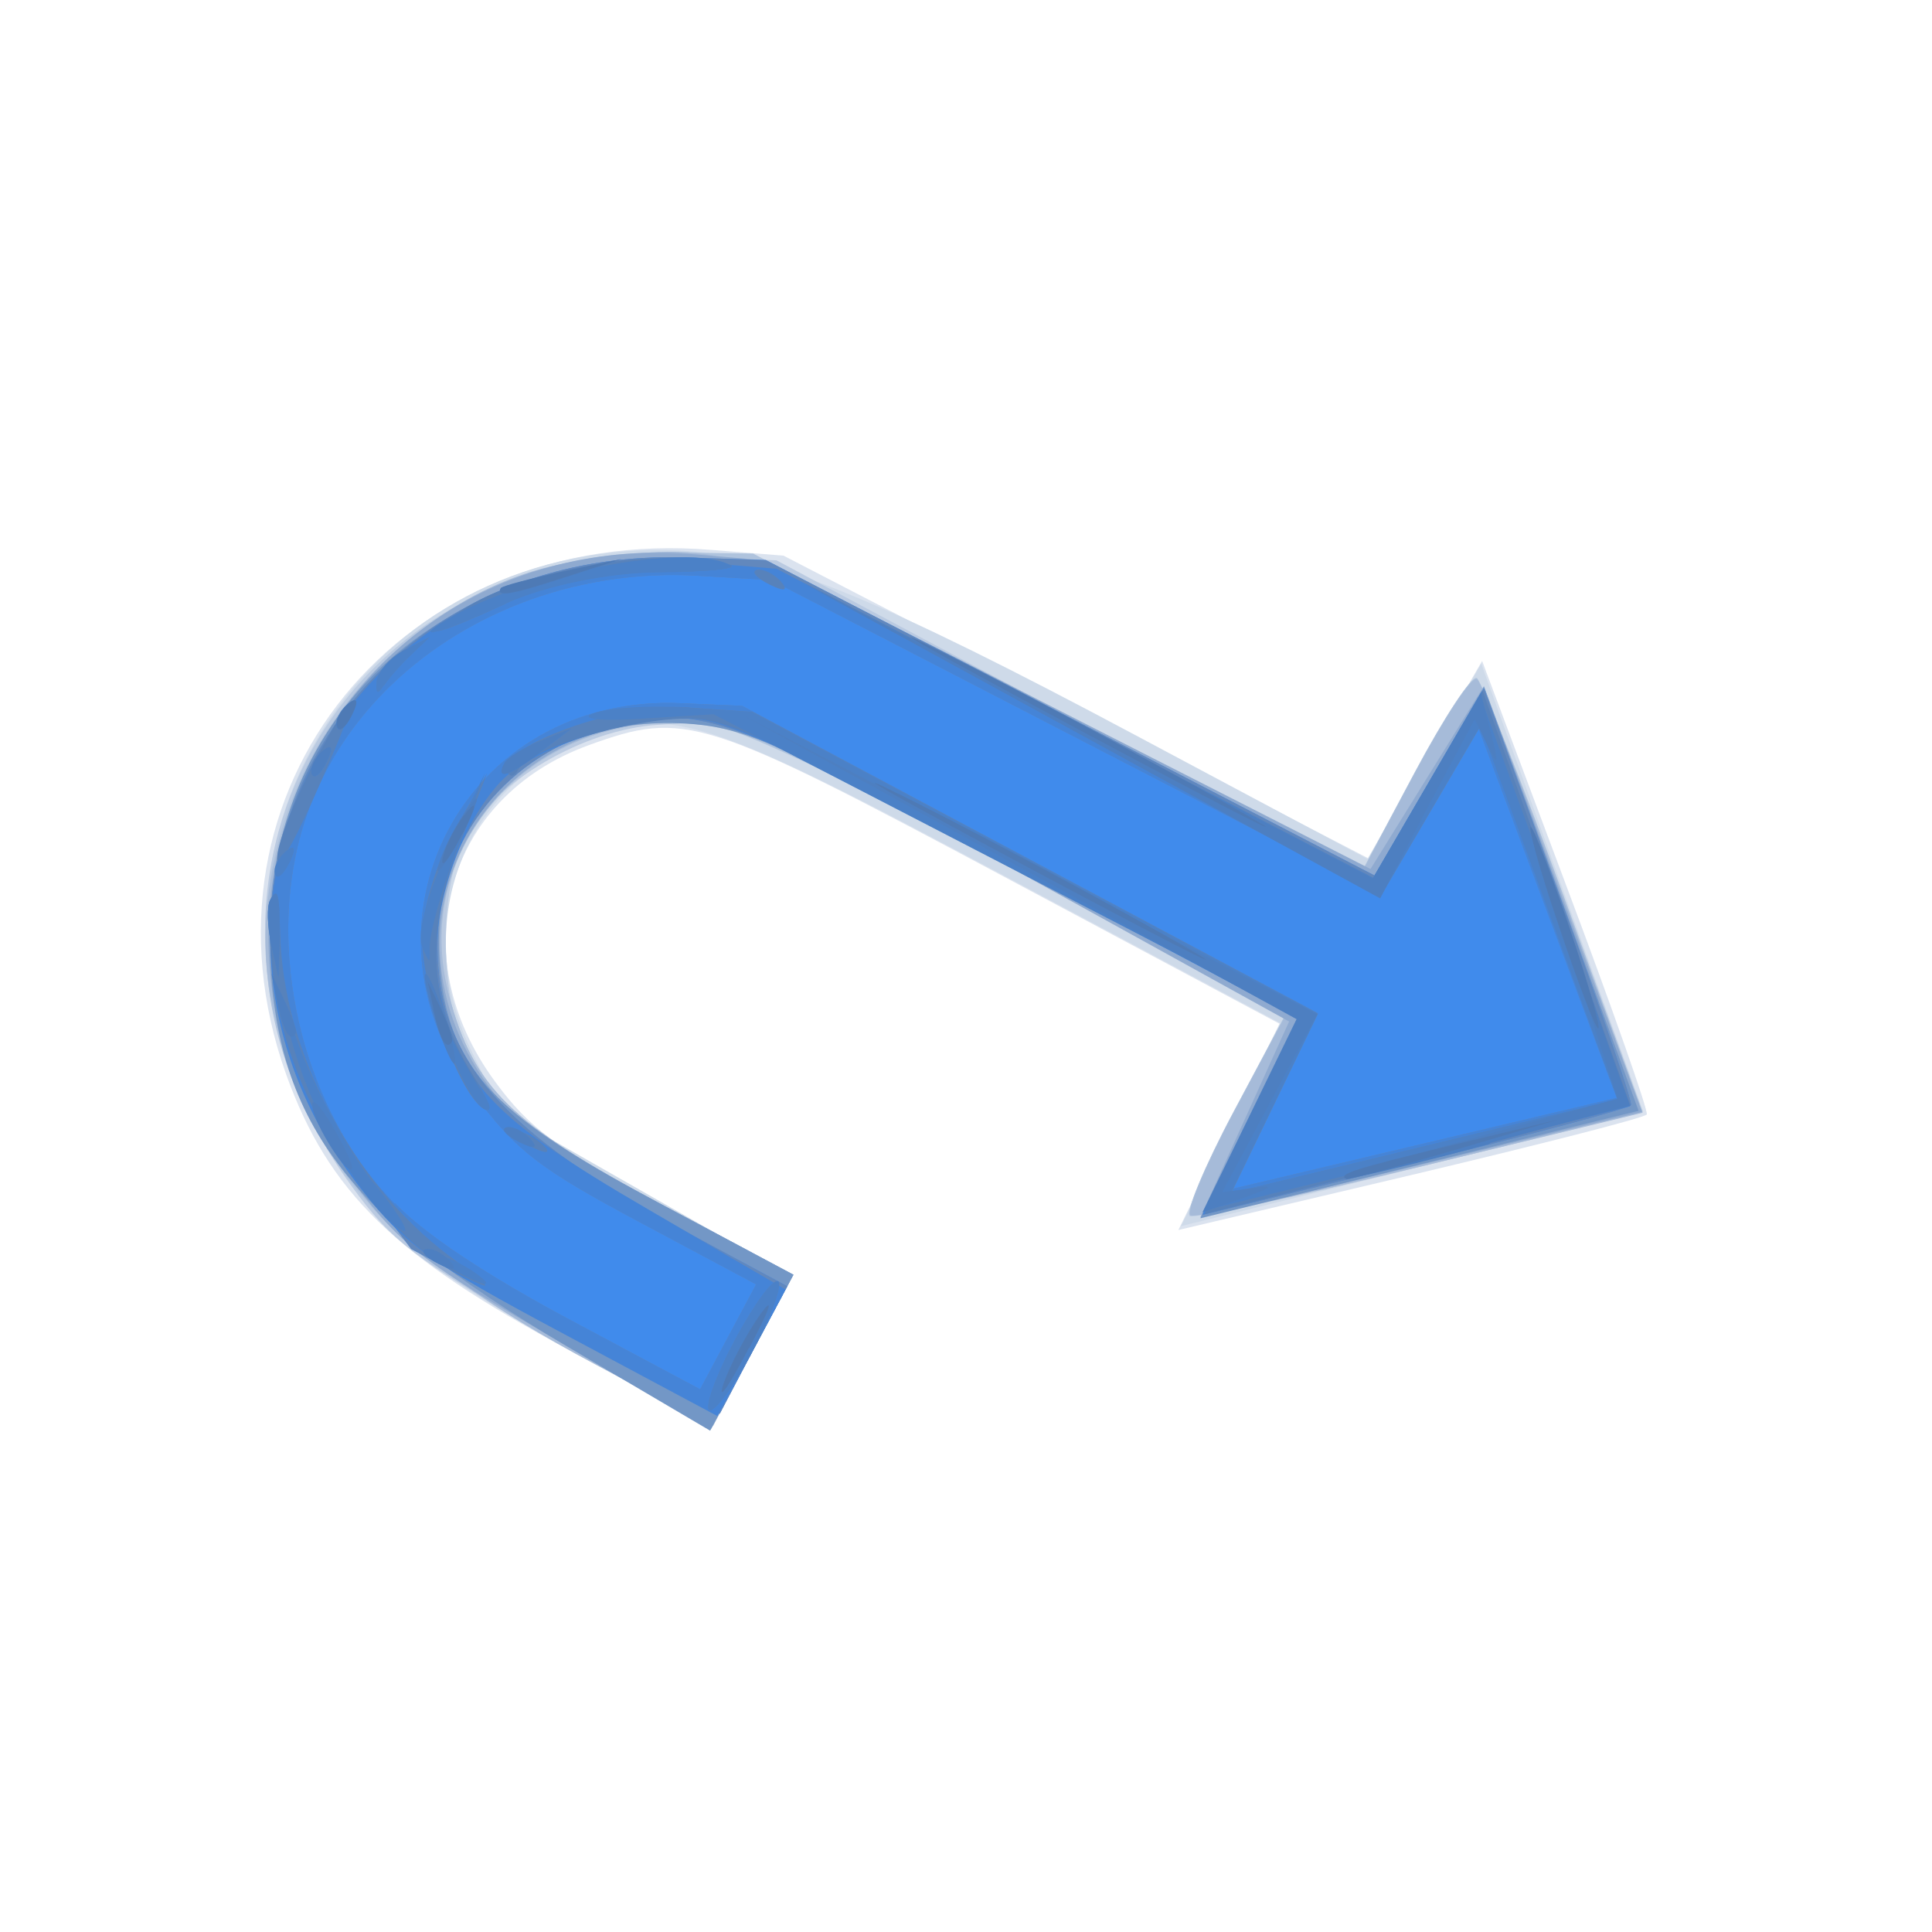
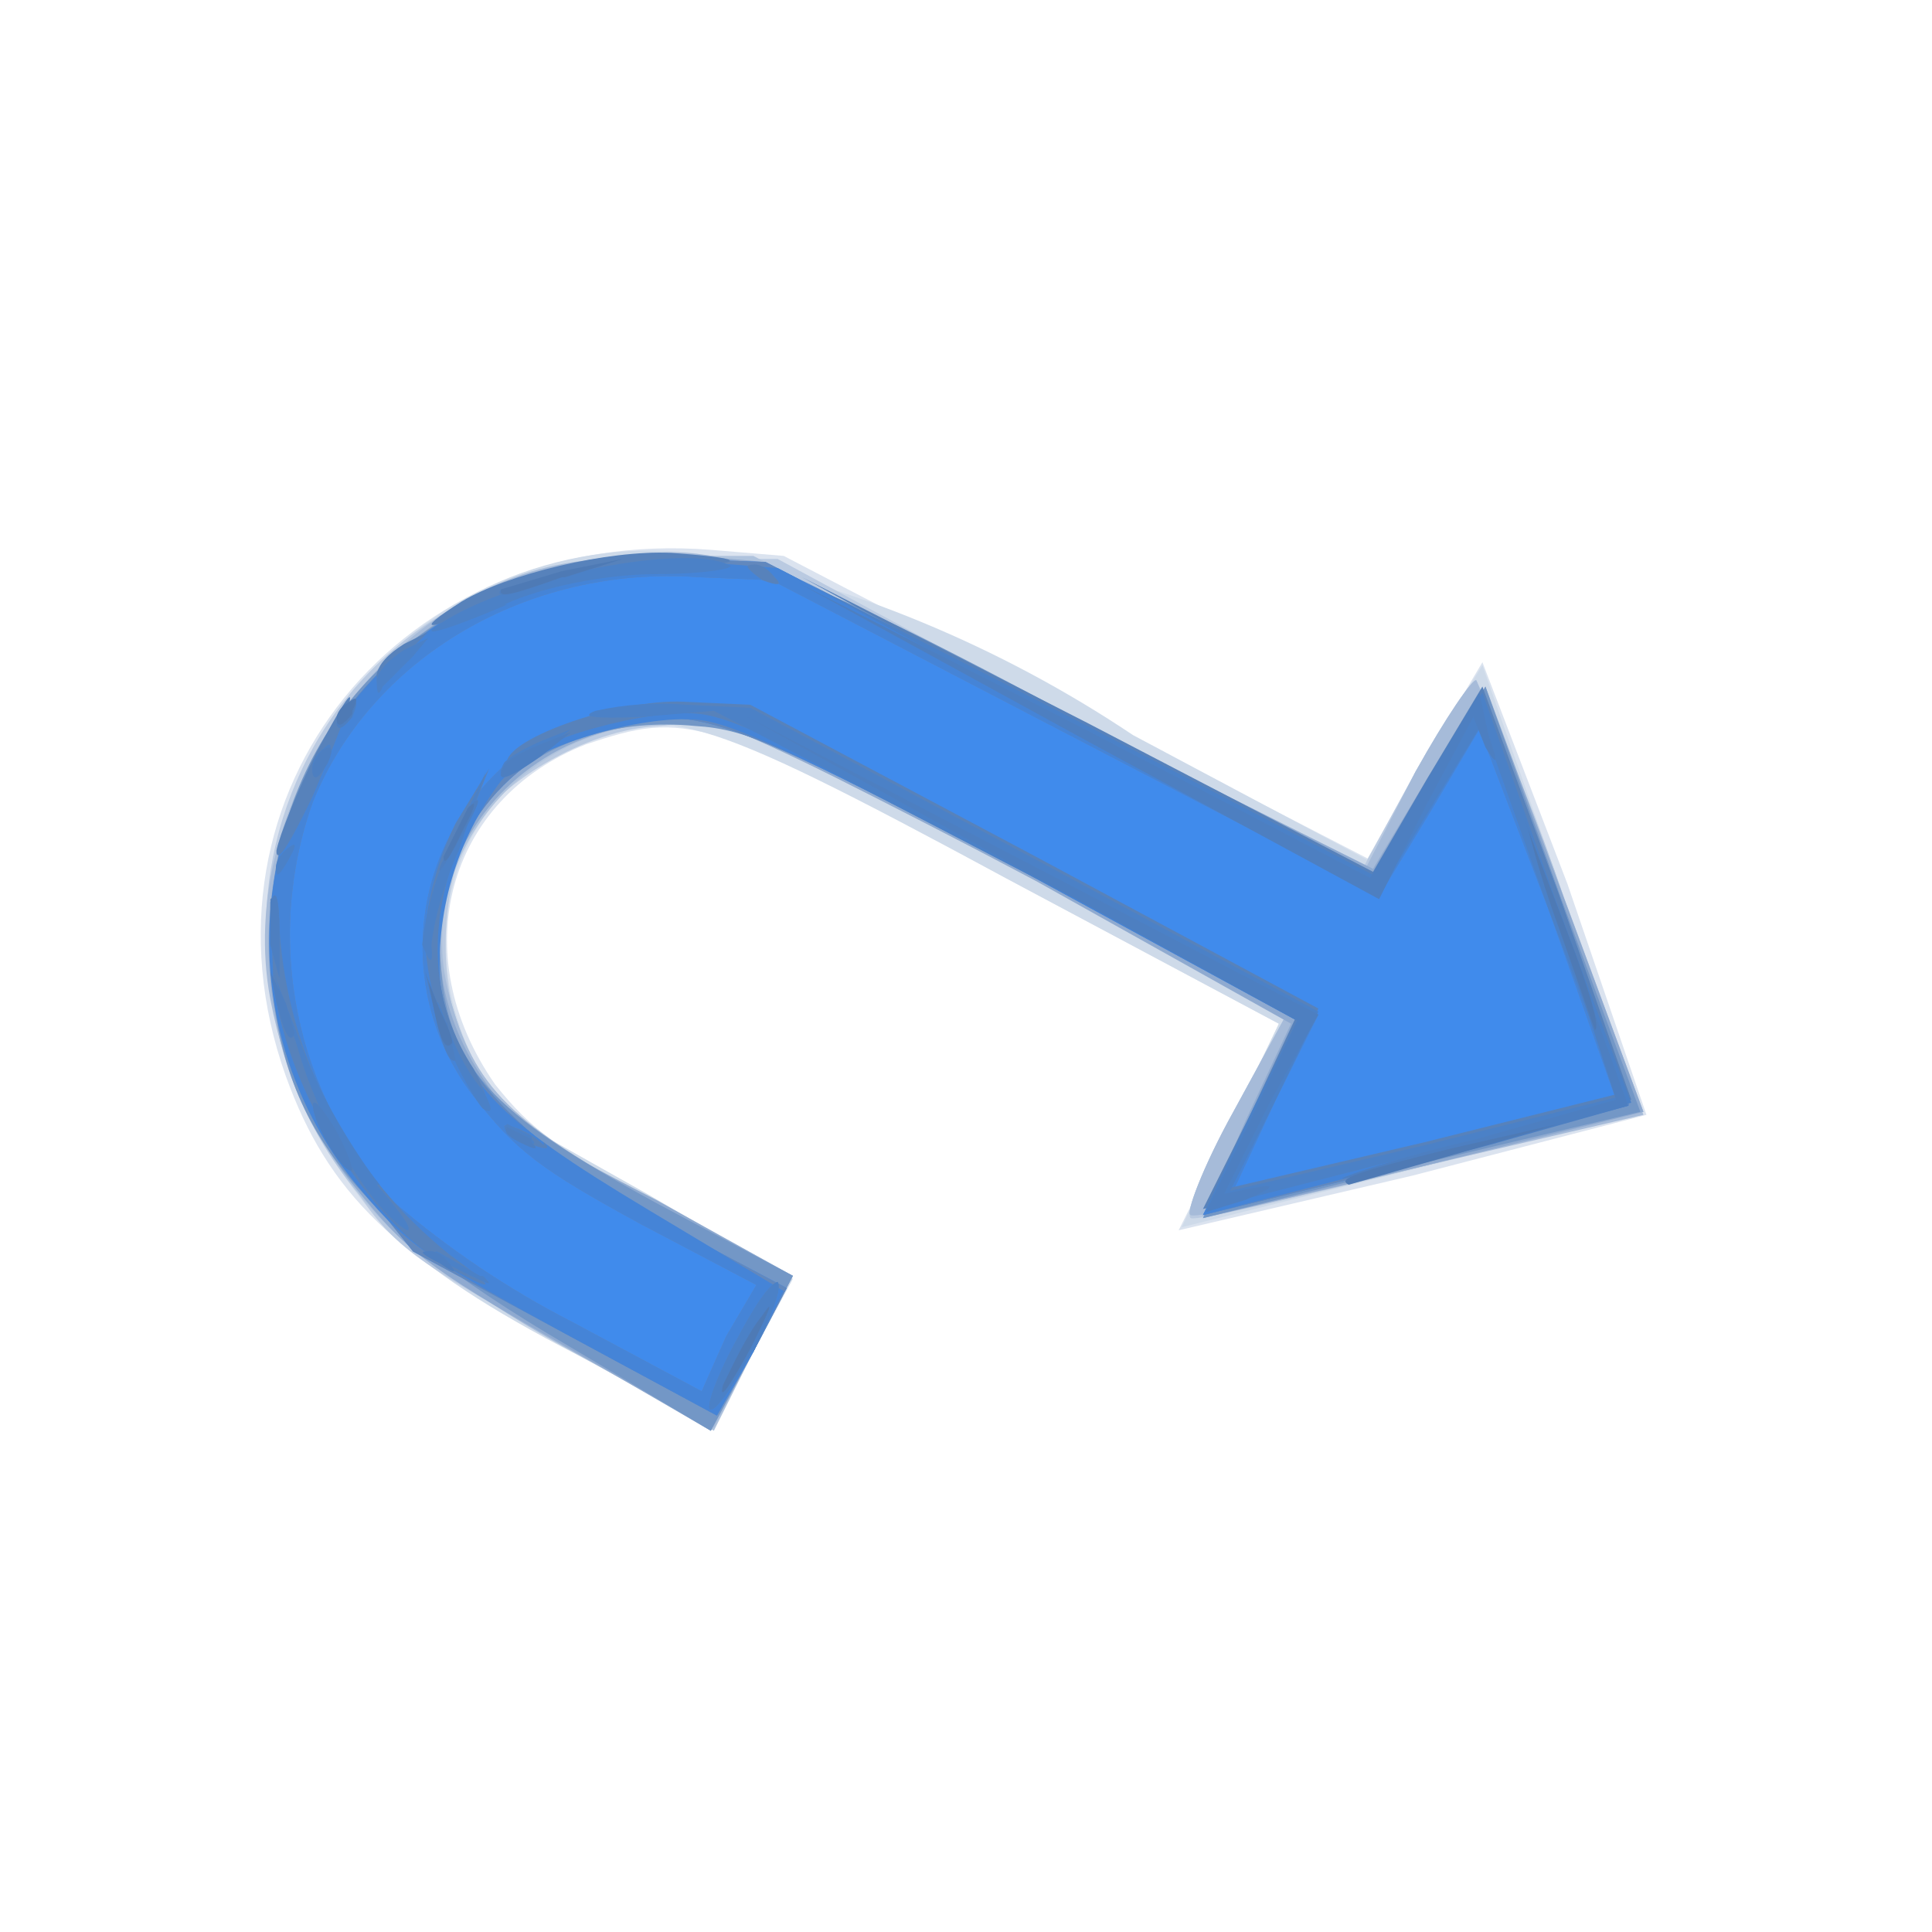
- <svg xmlns="http://www.w3.org/2000/svg" width="59.065mm" height="59.065mm" viewBox="0 0 6.364 6.364" version="1.1" id="svg35290" xml:space="preserve">
-   <defs id="defs35287" />
-   <g id="layer1" transform="translate(-139.0563,-133.7942)">
-     <g id="g39337" transform="matrix(-1.444122,-0.7708756,-0.7208813,1.350466,452.7735,77.01261)">
-       <path style="fill:none;stroke-width:0.029" d="m 148.688,130.102 v -1.425 h 1.425 1.425 v 1.425 1.425 h -1.425 -1.425 z" id="path39367" />
-       <path style="fill:#dbe3ef;stroke-width:0.029" d="m 150.113,131.028 v -0.185 h 0.293 c 0.248,0 0.313,-0.01 0.419,-0.064 0.288,-0.147 0.359,-0.489 0.153,-0.734 -0.138,-0.164 -0.176,-0.171 -0.863,-0.171 h -0.627 l -0.008,0.247 -0.008,0.247 -0.361,-0.34 c -0.198,-0.187 -0.361,-0.346 -0.361,-0.354 0,-0.008 0.162,-0.167 0.361,-0.354 l 0.361,-0.34 0.008,0.245 0.008,0.245 0.662,0.009 0.662,0.009 0.133,0.062 c 0.576,0.266 0.707,0.99 0.259,1.426 -0.187,0.181 -0.367,0.237 -0.764,0.237 h -0.327 z" id="path39365" />
-       <path style="fill:#cedae9;stroke-width:0.029" d="m 150.113,131.031 v -0.183 l 0.337,-0.01 0.337,-0.01 0.105,-0.08 c 0.214,-0.163 0.269,-0.453 0.127,-0.668 -0.128,-0.194 -0.187,-0.208 -0.903,-0.208 h -0.629 l -0.008,0.243 -0.008,0.243 -0.356,-0.343 -0.356,-0.343 0.356,-0.343 0.356,-0.343 0.008,0.243 0.008,0.243 0.533,1.7e-4 c 0.565,1.7e-4 0.799,0.025 0.958,0.1 0.554,0.263 0.659,0.99 0.203,1.406 -0.201,0.184 -0.361,0.233 -0.759,0.233 h -0.31 z" id="path39363" />
-       <path style="fill:#bacae1;stroke-width:0.029" d="m 150.113,131.032 v -0.189 h 0.297 c 0.317,0 0.417,-0.024 0.526,-0.123 0.086,-0.079 0.173,-0.266 0.174,-0.374 0.001,-0.135 -0.108,-0.326 -0.236,-0.41 l -0.116,-0.076 -0.636,-0.01 -0.636,-0.009 v 0.245 c 0,0.135 -0.01,0.244 -0.021,0.244 -0.012,-3.7e-4 -0.175,-0.148 -0.363,-0.328 l -0.342,-0.327 0.342,-0.327 c 0.188,-0.18 0.352,-0.327 0.363,-0.328 0.012,-3.8e-4 0.021,0.108 0.021,0.242 v 0.242 h 0.667 0.667 l 0.18,0.093 c 0.628,0.325 0.618,1.195 -0.018,1.525 -0.126,0.066 -0.184,0.075 -0.506,0.086 l -0.363,0.012 z" id="path39361" />
-       <path style="fill:#afc3dd;stroke-width:0.029" d="m 150.113,131.031 v -0.188 h 0.3 c 0.346,0 0.444,-0.031 0.575,-0.18 0.231,-0.263 0.099,-0.693 -0.242,-0.788 -0.058,-0.016 -0.366,-0.029 -0.683,-0.03 l -0.577,-1.6e-4 v 0.242 c 0,0.133 -0.01,0.242 -0.021,0.241 -0.012,-6.3e-4 -0.175,-0.148 -0.363,-0.328 l -0.342,-0.327 0.342,-0.327 c 0.188,-0.18 0.352,-0.327 0.363,-0.328 0.012,-6.3e-4 0.021,0.107 0.021,0.239 v 0.24 l 0.691,0.009 0.691,0.009 0.152,0.084 c 0.612,0.339 0.577,1.247 -0.06,1.529 -0.123,0.054 -0.211,0.068 -0.498,0.077 l -0.349,0.011 z" id="path39359" />
-       <path style="fill:#a6bbd9;stroke-width:0.029" d="m 150.113,131.028 v -0.185 h 0.3 c 0.346,0 0.444,-0.031 0.575,-0.18 0.201,-0.229 0.136,-0.585 -0.135,-0.745 l -0.1,-0.059 -0.634,-0.009 -0.634,-0.009 v 0.244 c 0,0.134 -0.01,0.244 -0.021,0.243 -0.012,-7.1e-4 -0.175,-0.148 -0.363,-0.327 l -0.342,-0.326 0.342,-0.327 c 0.188,-0.18 0.352,-0.328 0.363,-0.328 0.012,-7.7e-4 0.021,0.107 0.021,0.239 v 0.24 l 0.691,0.009 c 0.755,0.01 0.755,0.01 0.997,0.2 0.314,0.247 0.377,0.811 0.128,1.141 -0.203,0.268 -0.447,0.365 -0.919,0.365 h -0.269 z" id="path39357" />
-       <path style="fill:#8faad0;stroke-width:0.029" d="m 150.113,131.032 v -0.189 h 0.317 c 0.267,0 0.333,-0.009 0.421,-0.059 0.386,-0.217 0.318,-0.788 -0.107,-0.912 -0.062,-0.018 -0.336,-0.026 -0.687,-0.021 l -0.584,0.009 -0.014,0.231 -0.014,0.231 -0.342,-0.324 -0.342,-0.324 0.342,-0.324 0.342,-0.324 0.014,0.231 0.014,0.231 0.684,0.014 0.684,0.014 0.131,0.06 c 0.643,0.297 0.646,1.227 0.005,1.54 -0.143,0.07 -0.2,0.08 -0.512,0.091 l -0.351,0.012 z" id="path39355" />
-       <path style="fill:#7397c6;stroke-width:0.029" d="m 150.113,131.032 v -0.189 h 0.315 c 0.381,0 0.498,-0.046 0.611,-0.238 0.157,-0.268 0.059,-0.574 -0.227,-0.706 -0.1,-0.046 -0.192,-0.053 -0.733,-0.053 l -0.619,-6.2e-4 -0.008,0.239 -0.008,0.239 -0.338,-0.324 -0.338,-0.324 0.338,-0.324 0.338,-0.324 0.008,0.239 0.008,0.239 h 0.635 c 0.765,0 0.853,0.019 1.084,0.23 0.285,0.261 0.358,0.647 0.186,0.991 -0.171,0.343 -0.39,0.458 -0.917,0.482 l -0.335,0.015 z" id="path39353" />
-       <path style="fill:#408bec;stroke-width:0.029" d="m 150.113,131.028 v -0.157 l 0.235,-7e-4 c 0.414,-0.001 0.599,-0.076 0.706,-0.286 0.099,-0.194 0.067,-0.421 -0.081,-0.58 -0.139,-0.149 -0.204,-0.16 -0.887,-0.16 h -0.627 l -0.008,0.235 -0.008,0.235 -0.328,-0.314 c -0.18,-0.172 -0.328,-0.32 -0.328,-0.328 0,-0.008 0.148,-0.155 0.328,-0.328 l 0.328,-0.314 0.008,0.233 0.008,0.233 0.69,0.009 0.69,0.009 0.146,0.077 c 0.621,0.328 0.624,1.194 0.005,1.503 l -0.174,0.087 h -0.352 -0.352 z" id="path39351" />
-       <path style="fill:#6288bd;stroke-width:0.029" d="m 150.113,131.028 v -0.157 l 0.235,-7e-4 c 0.414,-0.001 0.599,-0.076 0.706,-0.286 0.099,-0.194 0.067,-0.421 -0.081,-0.58 -0.139,-0.149 -0.204,-0.16 -0.887,-0.16 h -0.627 l -0.008,0.235 -0.008,0.235 -0.328,-0.314 c -0.18,-0.172 -0.328,-0.32 -0.328,-0.328 0,-0.008 0.148,-0.155 0.328,-0.328 l 0.328,-0.314 0.008,0.233 0.008,0.233 0.69,0.009 0.69,0.009 0.146,0.077 c 0.621,0.328 0.624,1.194 0.005,1.503 l -0.174,0.087 h -0.352 -0.352 z m 0.776,0.084 c 0.27,-0.092 0.497,-0.383 0.527,-0.678 0.034,-0.331 -0.159,-0.667 -0.471,-0.821 l -0.134,-0.066 -0.69,-0.01 -0.69,-0.01 -0.008,-0.208 -0.008,-0.208 -0.298,0.281 -0.298,0.281 0.298,0.281 0.298,0.281 0.008,-0.21 0.008,-0.21 h 0.656 0.656 l 0.111,0.057 c 0.393,0.201 0.39,0.756 -0.005,0.953 -0.128,0.064 -0.185,0.074 -0.414,0.074 h -0.265 v 0.128 0.128 h 0.294 c 0.191,0 0.34,-0.015 0.424,-0.044 z" id="path39349" />
-       <path style="fill:#4584d7;stroke-width:0.029" d="m 150.113,131.032 v -0.153 l 0.321,-0.013 c 0.362,-0.014 0.458,-0.049 0.58,-0.209 0.081,-0.106 0.12,-0.315 0.086,-0.453 -0.025,-0.101 -0.184,-0.274 -0.294,-0.32 -0.068,-0.028 -0.257,-0.038 -0.719,-0.038 h -0.627 l -0.008,0.234 -0.008,0.234 -0.328,-0.319 -0.328,-0.319 0.328,-0.319 0.328,-0.319 0.008,0.232 0.008,0.232 0.676,0.009 0.676,0.009 0.143,0.066 c 0.657,0.302 0.66,1.228 0.005,1.533 -0.13,0.061 -0.188,0.069 -0.497,0.069 l -0.349,2.8e-4 z m 0.776,0.08 c 0.27,-0.092 0.497,-0.383 0.527,-0.678 0.034,-0.331 -0.159,-0.667 -0.471,-0.821 l -0.134,-0.066 -0.69,-0.01 -0.69,-0.01 -0.008,-0.208 -0.008,-0.208 -0.298,0.281 -0.298,0.281 0.298,0.281 0.298,0.281 0.008,-0.21 0.008,-0.21 h 0.656 0.656 l 0.111,0.057 c 0.393,0.201 0.39,0.756 -0.005,0.953 -0.128,0.064 -0.185,0.074 -0.414,0.074 h -0.265 v 0.128 0.128 h 0.294 c 0.191,0 0.34,-0.015 0.424,-0.044 z" id="path39347" />
-       <path style="fill:#5782bb;stroke-width:0.029" d="m 150.113,131.028 c 0,-0.086 0.01,-0.157 0.021,-0.157 0.012,0 0.021,0.07 0.021,0.157 0,0.086 -0.01,0.157 -0.021,0.157 -0.012,0 -0.021,-0.071 -0.021,-0.157 z m 0.629,0.128 c 0.244,-0.041 0.49,-0.221 0.606,-0.442 0.025,-0.047 0.045,-0.072 0.046,-0.055 6.3e-4,0.017 -0.037,0.089 -0.085,0.16 -0.134,0.202 -0.412,0.369 -0.605,0.362 -0.08,-0.003 -0.075,-0.006 0.037,-0.025 z m -0.066,-0.304 c 0.02,-0.008 0.052,-0.008 0.071,0 0.02,0.008 0.004,0.014 -0.036,0.014 -0.039,0 -0.055,-0.006 -0.036,-0.014 z m 0.196,-0.064 c 0.141,-0.086 0.218,-0.218 0.24,-0.413 l 0.02,-0.174 0.004,0.138 c 0.002,0.076 -0.017,0.182 -0.042,0.235 -0.049,0.104 -0.219,0.268 -0.276,0.268 -0.019,-6e-5 0.005,-0.024 0.054,-0.054 z m 0.544,-0.359 c 0.017,-0.261 0.032,-0.3 0.033,-0.086 1.4e-4,0.094 -0.01,0.197 -0.023,0.228 -0.013,0.033 -0.018,-0.026 -0.01,-0.143 z m -2.301,-0.436 -0.328,-0.319 0.328,-0.319 0.328,-0.319 0.008,0.233 0.008,0.233 0.647,0.008 0.647,0.008 -0.662,0.007 -0.662,0.007 -0.008,-0.214 -0.008,-0.214 -0.299,0.285 -0.299,0.285 0.299,0.285 0.299,0.285 0.008,-0.214 0.008,-0.214 h 0.645 0.645 l 0.125,0.06 c 0.121,0.059 0.293,0.262 0.254,0.301 -0.01,0.01 -0.018,0.004 -0.018,-0.014 0,-0.057 -0.181,-0.241 -0.277,-0.281 -0.068,-0.028 -0.257,-0.038 -0.719,-0.038 h -0.627 l -0.008,0.234 -0.008,0.234 z m 2.283,0.146 c -0.001,-0.018 -0.01,-0.057 -0.019,-0.086 l -0.016,-0.052 0.033,0.051 c 0.018,0.028 0.026,0.067 0.019,0.086 -0.01,0.025 -0.015,0.025 -0.016,0.001 z m -0.138,-0.279 c -0.052,-0.073 -0.153,-0.163 -0.241,-0.214 -0.16,-0.092 -0.169,-0.119 -0.015,-0.041 0.117,0.059 0.27,0.203 0.322,0.303 0.06,0.114 0.035,0.096 -0.067,-0.048 z m -0.469,-0.32 c 0.021,-0.008 0.045,-0.007 0.055,0.002 0.009,0.009 -0.007,0.016 -0.037,0.015 -0.033,-10e-4 -0.04,-0.008 -0.017,-0.017 z" id="path39345" />
-       <path style="fill:#4b81c7;stroke-width:0.029" d="m 150.113,131.028 c 0,-0.086 0.01,-0.157 0.021,-0.157 0.012,0 0.021,0.07 0.021,0.157 0,0.086 -0.01,0.157 -0.021,0.157 -0.012,0 -0.021,-0.071 -0.021,-0.157 z m 0.549,0.137 c 0.027,-0.007 0.072,-0.007 0.1,0 0.027,0.007 0.005,0.013 -0.05,0.013 -0.055,0 -0.077,-0.006 -0.05,-0.013 z m 0.278,-0.068 c 0.071,-0.032 0.186,-0.112 0.257,-0.178 l 0.128,-0.12 -0.114,0.124 c -0.111,0.12 -0.288,0.233 -0.362,0.232 -0.02,-3.5e-4 0.021,-0.027 0.091,-0.059 z m -0.233,-0.245 c 0.021,-0.008 0.045,-0.007 0.055,0.002 0.009,0.009 -0.007,0.016 -0.037,0.015 -0.033,-0.001 -0.04,-0.008 -0.017,-0.017 z m 0.134,-0.042 c 0.031,-0.017 0.09,-0.059 0.13,-0.092 0.04,-0.033 0.03,-0.019 -0.021,0.032 -0.051,0.051 -0.11,0.092 -0.13,0.092 -0.02,-4.7e-4 -0.01,-0.015 0.021,-0.032 z m 0.501,-0.081 c 0.042,-0.087 0.055,-0.103 0.055,-0.067 0,0.015 -0.02,0.053 -0.044,0.083 l -0.044,0.055 z m -0.273,-0.14 c 0.013,-0.022 0.033,-0.119 0.045,-0.214 l 0.022,-0.173 -0.007,0.179 c -0.004,0.104 -0.023,0.193 -0.045,0.214 -0.031,0.028 -0.033,0.027 -0.015,-0.005 z m 0.329,-0.019 c 0.001,-0.033 0.008,-0.04 0.017,-0.017 0.008,0.021 0.007,0.045 -0.002,0.055 -0.009,0.009 -0.016,-0.007 -0.015,-0.037 z m 0.029,-0.228 c 0.001,-0.033 0.008,-0.04 0.017,-0.017 0.008,0.021 0.007,0.045 -0.002,0.055 -0.009,0.009 -0.016,-0.007 -0.015,-0.037 z m -2.311,-0.353 -0.328,-0.314 0.328,-0.314 0.328,-0.314 0.008,0.228 0.008,0.228 0.647,0.008 0.647,0.008 -0.662,0.007 -0.662,0.007 -0.008,-0.214 -0.008,-0.214 -0.299,0.285 -0.299,0.285 0.299,0.285 0.299,0.285 0.008,-0.214 0.008,-0.214 h 0.645 0.645 l 0.121,0.058 c 0.066,0.032 0.138,0.079 0.159,0.105 0.021,0.025 -0.019,0.009 -0.088,-0.037 l -0.126,-0.083 -0.664,-0.009 -0.664,-0.009 -0.008,0.23 -0.008,0.23 z m 2.311,0.239 c 0.001,-0.033 0.008,-0.04 0.017,-0.017 0.008,0.021 0.007,0.045 -0.002,0.055 -0.009,0.009 -0.016,-0.007 -0.015,-0.037 z m -0.369,-0.119 -0.034,-0.078 0.043,0.055 c 0.024,0.03 0.043,0.066 0.043,0.078 0,0.043 -0.019,0.023 -0.053,-0.055 z m 0.34,0.031 c -10e-4,-0.018 -0.01,-0.057 -0.019,-0.086 l -0.016,-0.052 0.033,0.051 c 0.018,0.028 0.026,0.067 0.019,0.086 -0.01,0.025 -0.015,0.025 -0.016,0.001 z m -0.138,-0.279 c -0.052,-0.073 -0.153,-0.163 -0.241,-0.214 -0.083,-0.048 -0.138,-0.087 -0.121,-0.087 0.097,-8.7e-4 0.358,0.225 0.452,0.392 0.045,0.08 -0.006,0.028 -0.09,-0.091 z" id="path39343" />
-       <path style="fill:#4d7fc1;stroke-width:0.029" d="m 150.122,131.028 c 1.6e-4,-0.094 0.005,-0.129 0.012,-0.078 0.006,0.051 0.006,0.128 -2.9e-4,0.171 -0.007,0.043 -0.012,9.1e-4 -0.011,-0.093 z m 0.613,0.137 c 0.021,-0.008 0.045,-0.007 0.055,0.002 0.009,0.009 -0.007,0.016 -0.037,0.015 -0.033,-0.001 -0.04,-0.008 -0.017,-0.017 z m 0.262,-0.076 c 0,-0.007 0.034,-0.034 0.075,-0.061 0.041,-0.027 0.066,-0.035 0.055,-0.018 -0.02,0.033 -0.13,0.099 -0.13,0.079 z m 0.228,-0.2 c 0,-0.006 0.022,-0.028 0.05,-0.05 l 0.05,-0.039 -0.039,0.05 c -0.037,0.048 -0.061,0.063 -0.061,0.039 z m -0.518,-0.037 c 0.021,-0.008 0.045,-0.007 0.055,0.002 0.009,0.009 -0.007,0.016 -0.037,0.015 -0.033,-0.001 -0.04,-0.008 -0.017,-0.017 z m 0.262,-0.137 c 0.037,-0.039 0.073,-0.071 0.081,-0.071 0.008,0 -0.016,0.032 -0.053,0.071 -0.037,0.039 -0.073,0.071 -0.081,0.071 -0.008,0 0.016,-0.032 0.053,-0.071 z m 0.373,0.014 c 0.042,-0.087 0.055,-0.103 0.055,-0.067 0,0.015 -0.02,0.053 -0.044,0.083 l -0.044,0.055 z m -0.222,-0.385 c 2.1e-4,-0.078 0.006,-0.107 0.012,-0.064 0.007,0.043 0.006,0.107 -3.9e-4,0.143 -0.007,0.035 -0.012,-4e-4 -0.012,-0.079 z m 0.308,-0.002 c 0.001,-0.033 0.008,-0.04 0.017,-0.017 0.008,0.021 0.007,0.045 -0.002,0.055 -0.009,0.009 -0.016,-0.007 -0.015,-0.037 z m -2.041,-0.101 c -0.042,-0.049 -0.044,-0.057 -0.007,-0.028 l 0.05,0.039 v -0.217 -0.217 l 0.649,0.007 0.649,0.007 -0.633,0.008 -0.633,0.008 -0.008,0.231 -0.008,0.231 z m 2.041,-0.013 c 0.001,-0.033 0.008,-0.04 0.017,-0.017 0.008,0.021 0.007,0.045 -0.002,0.055 -0.009,0.009 -0.016,-0.007 -0.015,-0.037 z m -0.369,-0.119 -0.034,-0.078 0.043,0.055 c 0.024,0.03 0.043,0.066 0.043,0.078 0,0.043 -0.019,0.023 -0.053,-0.055 z m -2.057,-0.221 -0.213,-0.214 0.227,-0.221 0.227,-0.221 -0.213,0.221 -0.213,0.221 0.212,0.214 c 0.117,0.118 0.206,0.214 0.198,0.214 -0.008,0 -0.11,-0.096 -0.227,-0.214 z m 2.179,-0.135 -0.084,-0.093 0.093,0.084 c 0.051,0.046 0.093,0.088 0.093,0.093 0,0.022 -0.024,0.003 -0.102,-0.084 z m -1.751,-0.438 v -0.217 l -0.05,0.039 c -0.037,0.029 -0.035,0.021 0.007,-0.028 l 0.057,-0.067 0.008,0.231 0.008,0.231 0.647,0.008 0.647,0.008 -0.663,0.007 -0.663,0.007 z" id="path39341" />
-       <path style="fill:#4e7ab5;stroke-width:0.029" d="m 150.122,131.028 c 1.6e-4,-0.094 0.005,-0.129 0.012,-0.078 0.006,0.051 0.006,0.128 -2.9e-4,0.171 -0.007,0.043 -0.012,9.1e-4 -0.011,-0.093 z m 0.818,-0.282 c 0,-0.006 0.022,-0.028 0.05,-0.05 l 0.05,-0.039 -0.039,0.05 c -0.037,0.048 -0.061,0.063 -0.061,0.039 z m 0.178,-0.403 c 3.1e-4,-0.063 0.006,-0.085 0.013,-0.05 0.007,0.035 0.007,0.087 -5.8e-4,0.114 -0.007,0.027 -0.013,-0.002 -0.012,-0.065 z m 0.309,-0.116 c 0.001,-0.033 0.008,-0.04 0.017,-0.017 0.008,0.021 0.007,0.045 -0.002,0.055 -0.009,0.009 -0.016,-0.007 -0.015,-0.037 z m -2.369,-0.29 -0.156,-0.164 0.164,0.156 c 0.152,0.145 0.177,0.172 0.156,0.172 -0.004,0 -0.078,-0.074 -0.164,-0.164 z m 0.692,-0.114 c 0.169,-0.005 0.444,-0.005 0.613,0 0.169,0.005 0.031,0.009 -0.306,0.009 -0.337,0 -0.475,-0.004 -0.306,-0.009 z m 1.431,-0.071 -0.084,-0.093 0.093,0.084 c 0.051,0.046 0.093,0.088 0.093,0.093 0,0.022 -0.024,0.003 -0.102,-0.084 z m -2.122,-0.349 c 0.085,-0.086 0.161,-0.157 0.169,-0.157 0.008,0 -0.055,0.071 -0.141,0.157 -0.085,0.086 -0.161,0.157 -0.169,0.157 -0.008,0 0.055,-0.07 0.141,-0.157 z m 0.721,0.107 c 0.185,-0.005 0.48,-0.005 0.656,4e-5 0.176,0.005 0.024,0.009 -0.337,0.009 -0.361,-2e-5 -0.504,-0.004 -0.319,-0.009 z" id="path39339" />
-     </g>
+ <svg xmlns="http://www.w3.org/2000/svg" width="223.24" height="223.24" viewBox="0 0 6.36 6.36">
+   <g stroke-width=".03">
+     <path fill="none" d="m5.2 4.3 1.03-1.93-2.05-1.1L2.12.17 1.09 2.1.06 4.02l2.06 1.1 2.06 1.1z" />
+     <path fill="#dbe3ef" d="m2.48 4.45.13-.25-.42-.23c-.36-.19-.44-.25-.56-.4-.3-.43-.16-.94.3-1.12.33-.11.39-.1 1.38.44l.9.48-.16.34-.17.34.77-.18.77-.2-.26-.76-.28-.73-.19.32-.18.33-.97-.5-.96-.5-.24-.02c-1.02-.08-1.73.8-1.4 1.73.14.39.36.6.93.9l.48.26z" />
+     <path fill="#cedae9" d="m2.48 4.45.13-.24-.48-.28-.48-.27-.1-.19c-.18-.39-.06-.82.3-1 .33-.16.42-.14 1.46.42l.9.48-.16.33-.16.34.76-.19.76-.19-.27-.73-.26-.74-.2.32-.18.32-.77-.41a4 4 0 0 0-1.45-.6 1.26 1.26 0 0 0-1.3 1.74c.15.4.34.6.92.9l.45.24z" />
+     <path fill="#bacae1" d="m2.48 4.45.13-.25-.43-.23c-.45-.24-.58-.35-.67-.57a1 1 0 0 1 .02-.64c.1-.18.4-.36.64-.37l.22-.02.93.48.92.48-.17.33c-.1.18-.17.34-.15.35s.36-.07.76-.17l.73-.18-.26-.7a7 7 0 0 0-.29-.72c-.01-.01-.1.13-.2.3l-.18.33-.96-.51-.96-.52h-.33C1.09 1.78.48 2.96 1.16 3.9c.13.2.2.25.67.51l.51.3z" />
+     <path fill="#afc3dd" d="m2.48 4.45.13-.25-.43-.23c-.5-.27-.62-.39-.7-.69-.14-.53.36-1.01.92-.88.1.03.55.25 1 .49l.84.44-.18.33c-.1.18-.16.34-.14.34.02.01.36-.06.76-.16l.73-.18-.26-.7a7 7 0 0 0-.29-.72c-.01-.01-.1.12-.2.3l-.17.33-1-.52-1.01-.52H2.2a1.28 1.28 0 0 0-1.02 2.1c.14.17.26.26.67.5l.5.28z" />
+     <path fill="#a6bbd9" d="m2.48 4.45.13-.25-.43-.23c-.5-.27-.62-.39-.7-.69-.13-.46.22-.9.73-.9h.19l.92.47.92.48-.18.33c-.1.18-.16.34-.14.34.02.01.36-.06.76-.16l.73-.17-.26-.7-.29-.73c-.01-.01-.1.12-.2.3l-.17.33-1-.52c-1.1-.57-1.1-.57-1.6-.5-.62.09-1.12.8-1 1.44.1.52.39.84 1.07 1.2l.39.21z" />
+     <path fill="#8faad0" d="m2.48 4.45.13-.25-.45-.25c-.39-.2-.48-.26-.57-.4-.4-.59.1-1.3.81-1.15.1.03.5.23 1.01.5l.84.47-.15.32-.14.32.72-.17.73-.18-.26-.7-.26-.7-.19.3-.18.3-1-.5-1-.51-.23-.02a1.28 1.28 0 0 0-1.12 2.08c.16.2.23.26.67.51l.5.29z" />
+     <path fill="#7397c6" d="m2.48 4.45.13-.25-.45-.24c-.55-.3-.69-.45-.71-.8-.04-.48.33-.82.84-.77.17.01.31.07 1.1.49l.89.48-.16.32-.16.33.72-.18.72-.17-.26-.7-.25-.7-.18.32-.19.31-.91-.49c-1.1-.59-1.25-.63-1.74-.52-.6.13-.98.6-.98 1.2 0 .59.23.91.98 1.35l.47.28z" />
+     <path fill="#408bec" d="m2.48 4.45.11-.21-.34-.18c-.6-.33-.8-.57-.81-.93 0-.34.2-.63.53-.73.31-.09.41-.05 1.4.47l.9.49-.15.32-.16.32.7-.17.7-.19c.02 0-.1-.32-.23-.7l-.25-.67-.17.3-.18.32-1-.52-1.01-.52-.27-.01C1.12 1.8.5 2.97 1.16 3.87l.2.25.5.27.5.27z" />
+     <path fill="#6288bd" d="m2.48 4.45.11-.21-.34-.18c-.6-.33-.8-.57-.81-.93 0-.34.2-.63.53-.73.31-.09.41-.05 1.4.47l.9.49-.15.32-.16.32.7-.17.7-.19c.02 0-.1-.32-.23-.7l-.25-.67-.17.3-.18.32-1-.52-1.01-.52-.27-.01C1.12 1.8.5 2.97 1.16 3.87l.2.25.5.27.5.27zM1.3 3.96a1.3 1.3 0 0 1-.27-1.32c.19-.47.7-.78 1.27-.74l.24.01 1 .52 1 .52.17-.28.16-.27.23.6.22.62-.63.15-.63.15.14-.3.14-.28-.95-.5-.95-.51-.2-.01a.8.8 0 0 0-.68 1.29c.14.18.22.24.55.42l.38.2-.1.17-.08.18-.43-.23a3 3 0 0 1-.58-.39" />
+     <path fill="#4584d7" d="m2.48 4.45.1-.2-.45-.27c-.5-.3-.62-.42-.68-.73a1 1 0 0 1 .2-.68c.1-.11.46-.22.65-.2.12.01.4.15 1.07.5l.9.49-.15.32-.16.32.7-.18.7-.18-.23-.68-.25-.69-.18.31-.17.3-.99-.5-.98-.51-.25-.02a1.26 1.26 0 0 0-1.12 2.07c.15.18.23.23.67.47l.5.27zM1.3 3.96a1.3 1.3 0 0 1-.27-1.32c.19-.47.7-.78 1.27-.74l.24.01 1 .52 1 .52.17-.28.16-.27.23.6.22.62-.63.15-.63.15.14-.3.14-.28-.95-.5-.95-.51-.2-.01a.8.8 0 0 0-.68 1.29c.14.18.22.24.55.42l.38.2-.1.17-.08.18-.43-.23a3 3 0 0 1-.58-.39" />
+     <path fill="#5782bb" d="M2.48 4.45q.1-.2.08-.23-.04.01-.14.2c-.06.11-.1.22-.08.22q.03 0 .14-.2m-1-.31a1.5 1.5 0 0 1-.56-1.07q0-.13-.03-.1l.01.28c.05.37.33.81.61.95q.19.1-.03-.06m.31-.36q-.04-.04-.1-.06c-.06-.02-.02.02.04.05q.1.04.06 0m-.23-.24q-.21-.32-.05-.74l.1-.25-.11.18a1 1 0 0 0-.1.35c-.01.18.11.53.2.58q.02 0-.04-.12m-.53-.9q.24-.57.01-.14c-.06.12-.12.27-.13.32q0 .07.12-.18M4.67 3.8l.7-.18-.24-.68-.25-.68-.18.3-.18.31-.94-.49-.94-.48.95.52.95.51.17-.28.17-.28.22.62.23.61-.64.16-.64.15.15-.3.14-.29-.93-.5-.94-.5-.22-.01c-.22-.01-.61.13-.58.21q0 .03.03 0c.04-.08.44-.19.6-.17.12.01.4.15 1.07.5l.9.49-.15.32-.16.32zm-3.4-1.56.08-.1.06-.06-.08.04q-.08.05-.09.1 0 .07.02.02m.4-.27c.12-.06.33-.1.5-.1q.46-.02.05-.05c-.21-.01-.54.07-.69.16q-.25.16.13-.01m.9-.07q-.04-.05-.08-.04-.03 0 .04.05.08.03.04-.01" />
+     <path fill="#4b81c7" d="M2.48 4.45q.1-.2.08-.23-.04.01-.14.2c-.06.11-.1.22-.08.22q.03 0 .14-.2m-.9-.24-.14-.08q-.05 0 .07.06c.12.06.11.05.08.02m-.34-.3c-.08-.1-.2-.3-.25-.44L.9 3.2l.08.25c.07.25.25.54.36.6q.03 0-.1-.15m.51-.16-.08-.04q-.03.02.04.05t.04 0m-.16-.16q-.07-.08-.12-.22c-.05-.14-.03-.05 0 .06.04.1.1.2.12.22q.05.03 0-.06m-.67-.5q0-.2-.03-.12v.14l.03.11zm.5.03c0-.04.03-.19.09-.32l.09-.26-.12.25a1 1 0 0 0-.09.32q.04.1.03 0m-.47-.28q.04-.07 0-.04-.05.04-.04.08 0 .03.04-.04m.13-.33q.02-.07-.01-.04-.05.04-.04.08.01.02.05-.04m3.59 1.3.7-.17-.25-.67-.24-.68-.18.3-.18.3-.94-.49-.94-.48.95.52.95.51.17-.28.17-.28.22.62.23.61-.64.16-.64.15.15-.3.14-.29-.93-.5-.94-.5-.21-.01a1 1 0 0 0-.3.02q-.08.03.15.02l.24-.02.96.5.97.5-.16.32-.15.32zM1.16 2.36q.03-.07-.01-.04-.05.04-.04.07.01.02.05-.03m.62.12.1-.08-.1.04q-.09.04-.12.07-.05.09.12-.03m-.52-.22.1-.1.05-.06-.08.04q-.08.05-.09.1 0 .07.02.02m.4-.27c.13-.06.34-.1.5-.1s.27-.02.24-.03c-.14-.07-.68.03-.93.18-.12.07-.01.04.2-.05" />
+     <path fill="#4d7fc1" d="M2.47 4.44q.1-.2.04-.11c-.05.06-.1.17-.13.23q-.02.08.09-.12m-.99-.28q-.04-.05-.08-.04-.03 0 .05.04.07.05.03 0m-.32-.3q0-.04-.06-.15-.07-.11-.07-.07c0 .06.11.24.13.21M.97 3.4l-.03-.1-.05-.1.02.1q.04.16.06.1m.78.35-.08-.04q-.02.02.04.05.08.04.04 0m-.28-.38L1.4 3.2l.03.13q.04.18.07.16l-.03-.13M.92 3.1q0-.21-.03-.13v.14l.03.11zm.6-.35q.09-.16.03-.1l-.1.2q-.02.06.07-.1m-.44-.24q.03-.07-.02-.04-.04.05-.03.08t.05-.04M4.1 3.95q.14-.06.03-.04l-.1.02.15-.3.16-.29-.94-.49-.94-.49.9.5.91.5-.15.32-.15.31zm-2.94-1.6q.03-.06-.01-.03-.05.04-.04.07.01.02.05-.03m.62.13.1-.08-.1.04q-.1.04-.12.07-.05.09.12-.03M4.9 3.77l.46-.13-.17-.47-.17-.47.15.46.15.46-.46.13c-.26.06-.46.13-.44.13 0 0 .22-.04.48-.11M1.86 1.9l.19-.06-.2.05-.2.05q-.04.05.2-.04m2.84.76.16-.3.04.1q.06.1.01-.04l-.03-.14-.18.3-.18.31-.94-.49-.94-.48.95.52.96.52z" />
+     <path fill="#4e7ab5" d="M2.47 4.44q.1-.2.04-.11c-.05.06-.1.17-.13.23q-.02.08.09-.12m-.98-1q0-.03-.04-.11l-.04-.1.02.1q.03.15.06.1m.03-.69q.07-.13.02-.08l-.08.16q0 .05.06-.08m-.36-.4q.03-.06-.01-.03-.05.03-.04.07.01.02.05-.03M4.79 3.8l.34-.1-.35.08c-.32.08-.38.1-.34.12zM1.86 1.9l.19-.06-.2.04-.2.06c-.01.03.03.02.2-.04m3.31 1.17-.13-.34c0-.01.03.13.1.32l.12.34c.02 0-.02-.14-.09-.32m-1.11-.41" />
  </g>
</svg>
